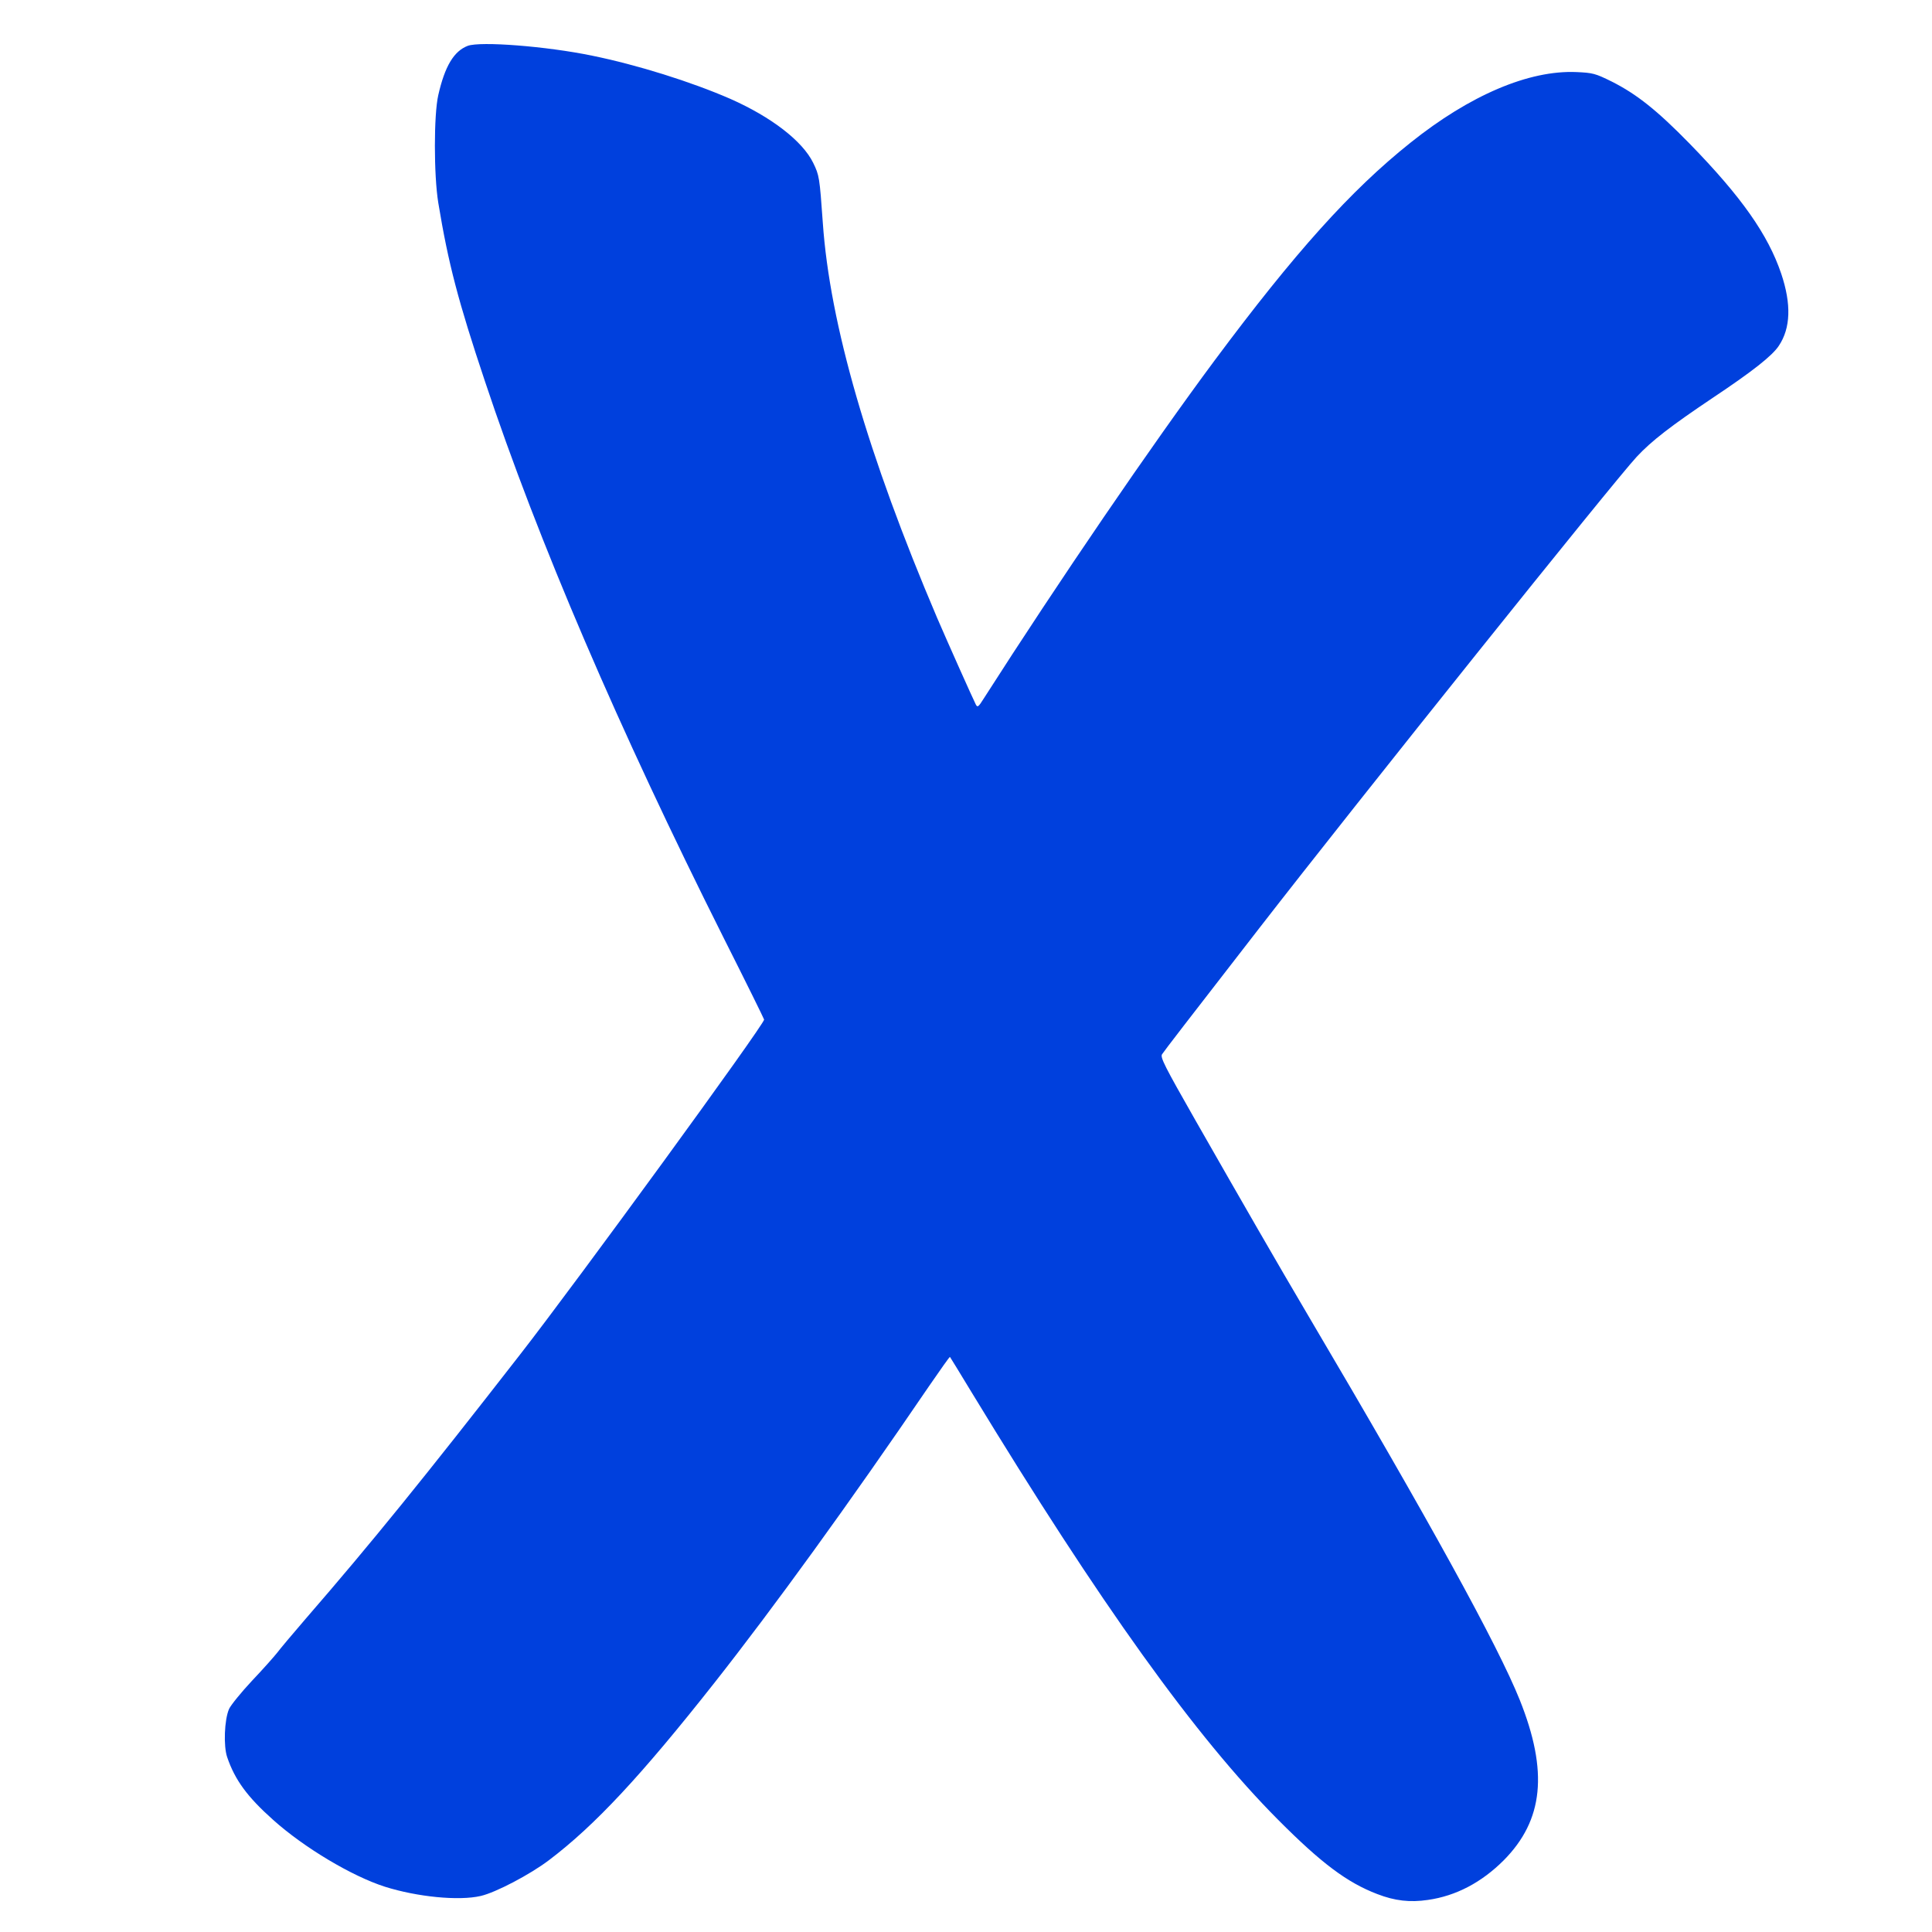
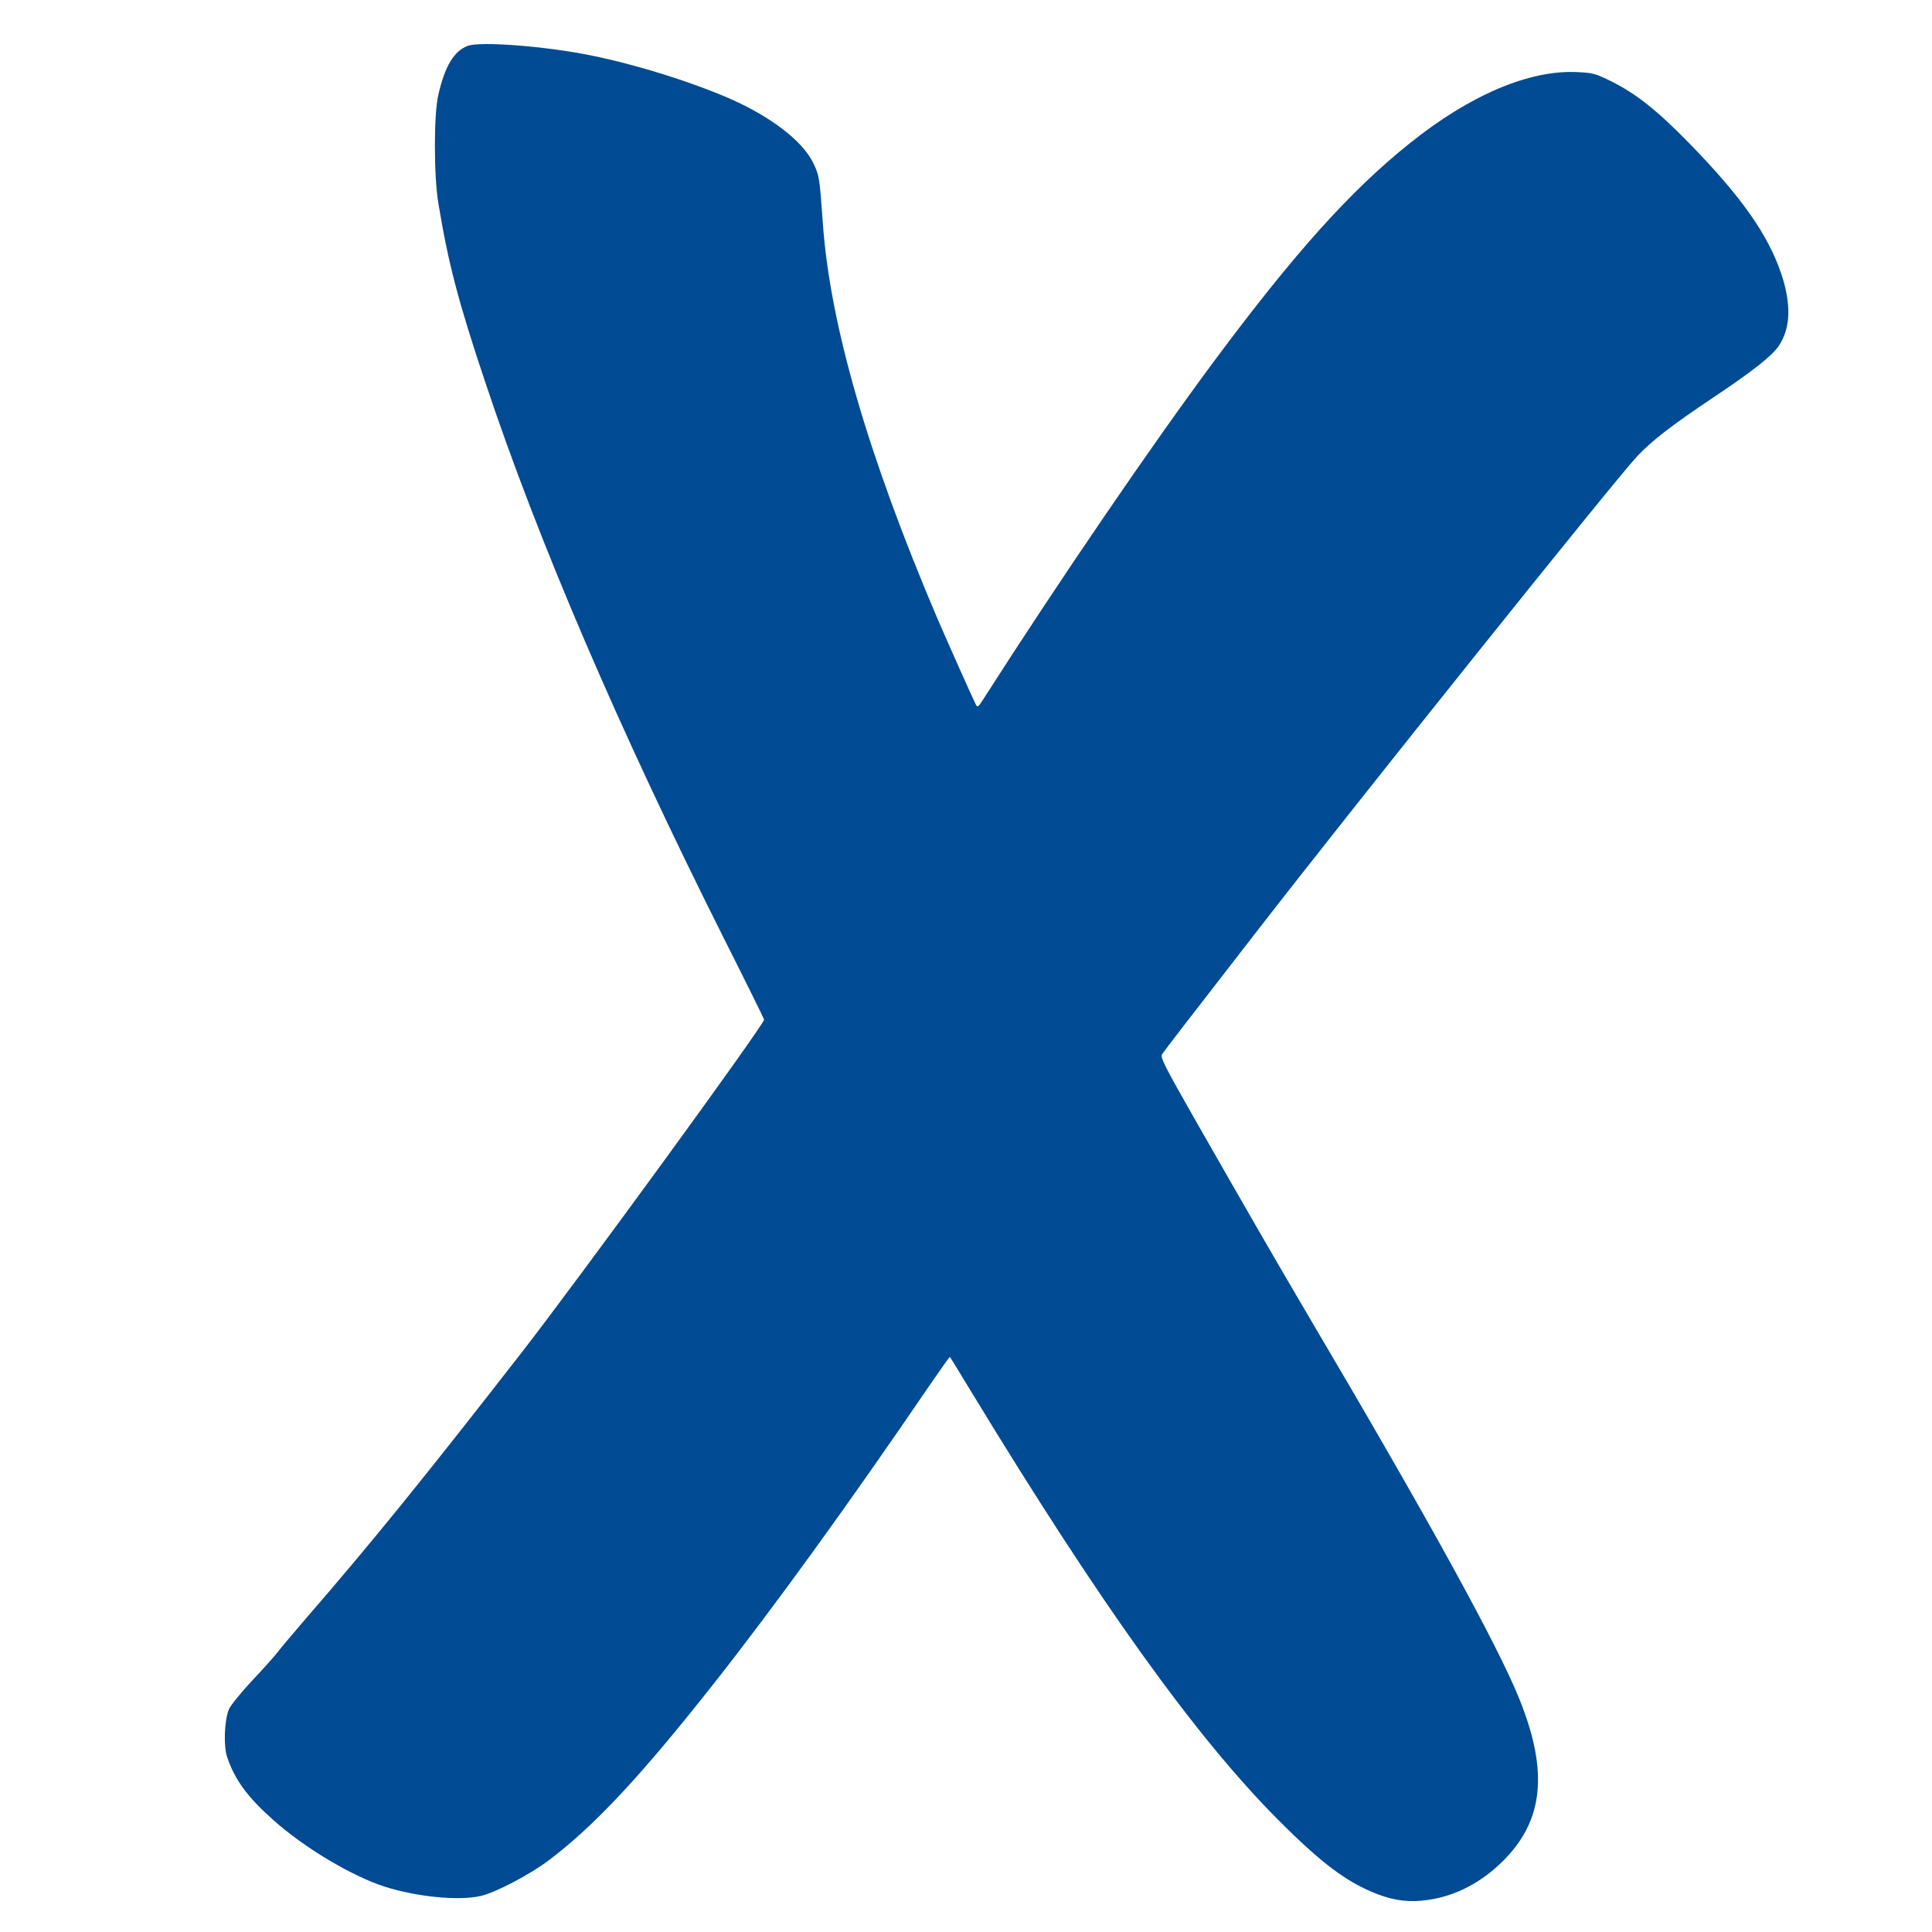
<svg xmlns="http://www.w3.org/2000/svg" version="1.0" width="1024pt" height="1024pt" viewBox="0 0 1024 1024" preserveAspectRatio="xMidYMid meet">
-   <g transform="translate(0,1024) scale(0.1,-0.1)" fill="rgb(0,64,221)" stroke="none">
+   <g transform="translate(0,1024) scale(0.1,-0.1)" fill="#004b93" stroke="none">
    <path d="M2479 9997 c-73 -28 -121 -107 -156 -261 -24 -104 -24 -424 0 -571 53 -322 106 -523 247 -945 282 -847 709 -1842 1266 -2952 118 -234 214 -429 214 -432 0 -27 -990 -1386 -1294 -1776 -509 -654 -784 -994 -1136 -1400 -69 -80 -137 -161 -151 -180 -15 -19 -74 -86 -133 -148 -58 -62 -113 -130 -122 -150 -25 -57 -30 -197 -10 -255 41 -121 107 -211 244 -333 164 -147 417 -298 592 -354 171 -54 392 -76 508 -49 79 18 262 114 362 190 243 184 488 447 876 939 315 400 713 949 1138 1573 60 87 109 157 111 155 2 -2 53 -86 115 -188 684 -1125 1187 -1826 1625 -2266 228 -229 365 -332 525 -393 93 -36 173 -45 268 -31 149 21 285 93 402 210 211 213 237 470 85 850 -116 289 -477 946 -1120 2035 -167 283 -342 587 -600 1039 -163 286 -186 332 -176 348 11 17 134 177 515 668 529 682 1884 2374 2001 2499 78 84 182 164 401 311 213 142 317 224 352 277 63 94 67 221 13 382 -70 207 -210 407 -486 690 -172 176 -280 262 -413 329 -87 43 -100 46 -186 50 -252 11 -565 -122 -881 -375 -316 -252 -612 -582 -1037 -1153 -335 -451 -824 -1167 -1225 -1794 -27 -43 -32 -47 -41 -30 -18 36 -149 329 -205 459 -367 862 -569 1558 -606 2095 -17 242 -19 251 -51 317 -57 116 -222 243 -439 339 -209 91 -493 180 -733 229 -242 50 -592 77 -659 52z" />
  </g>
</svg>
